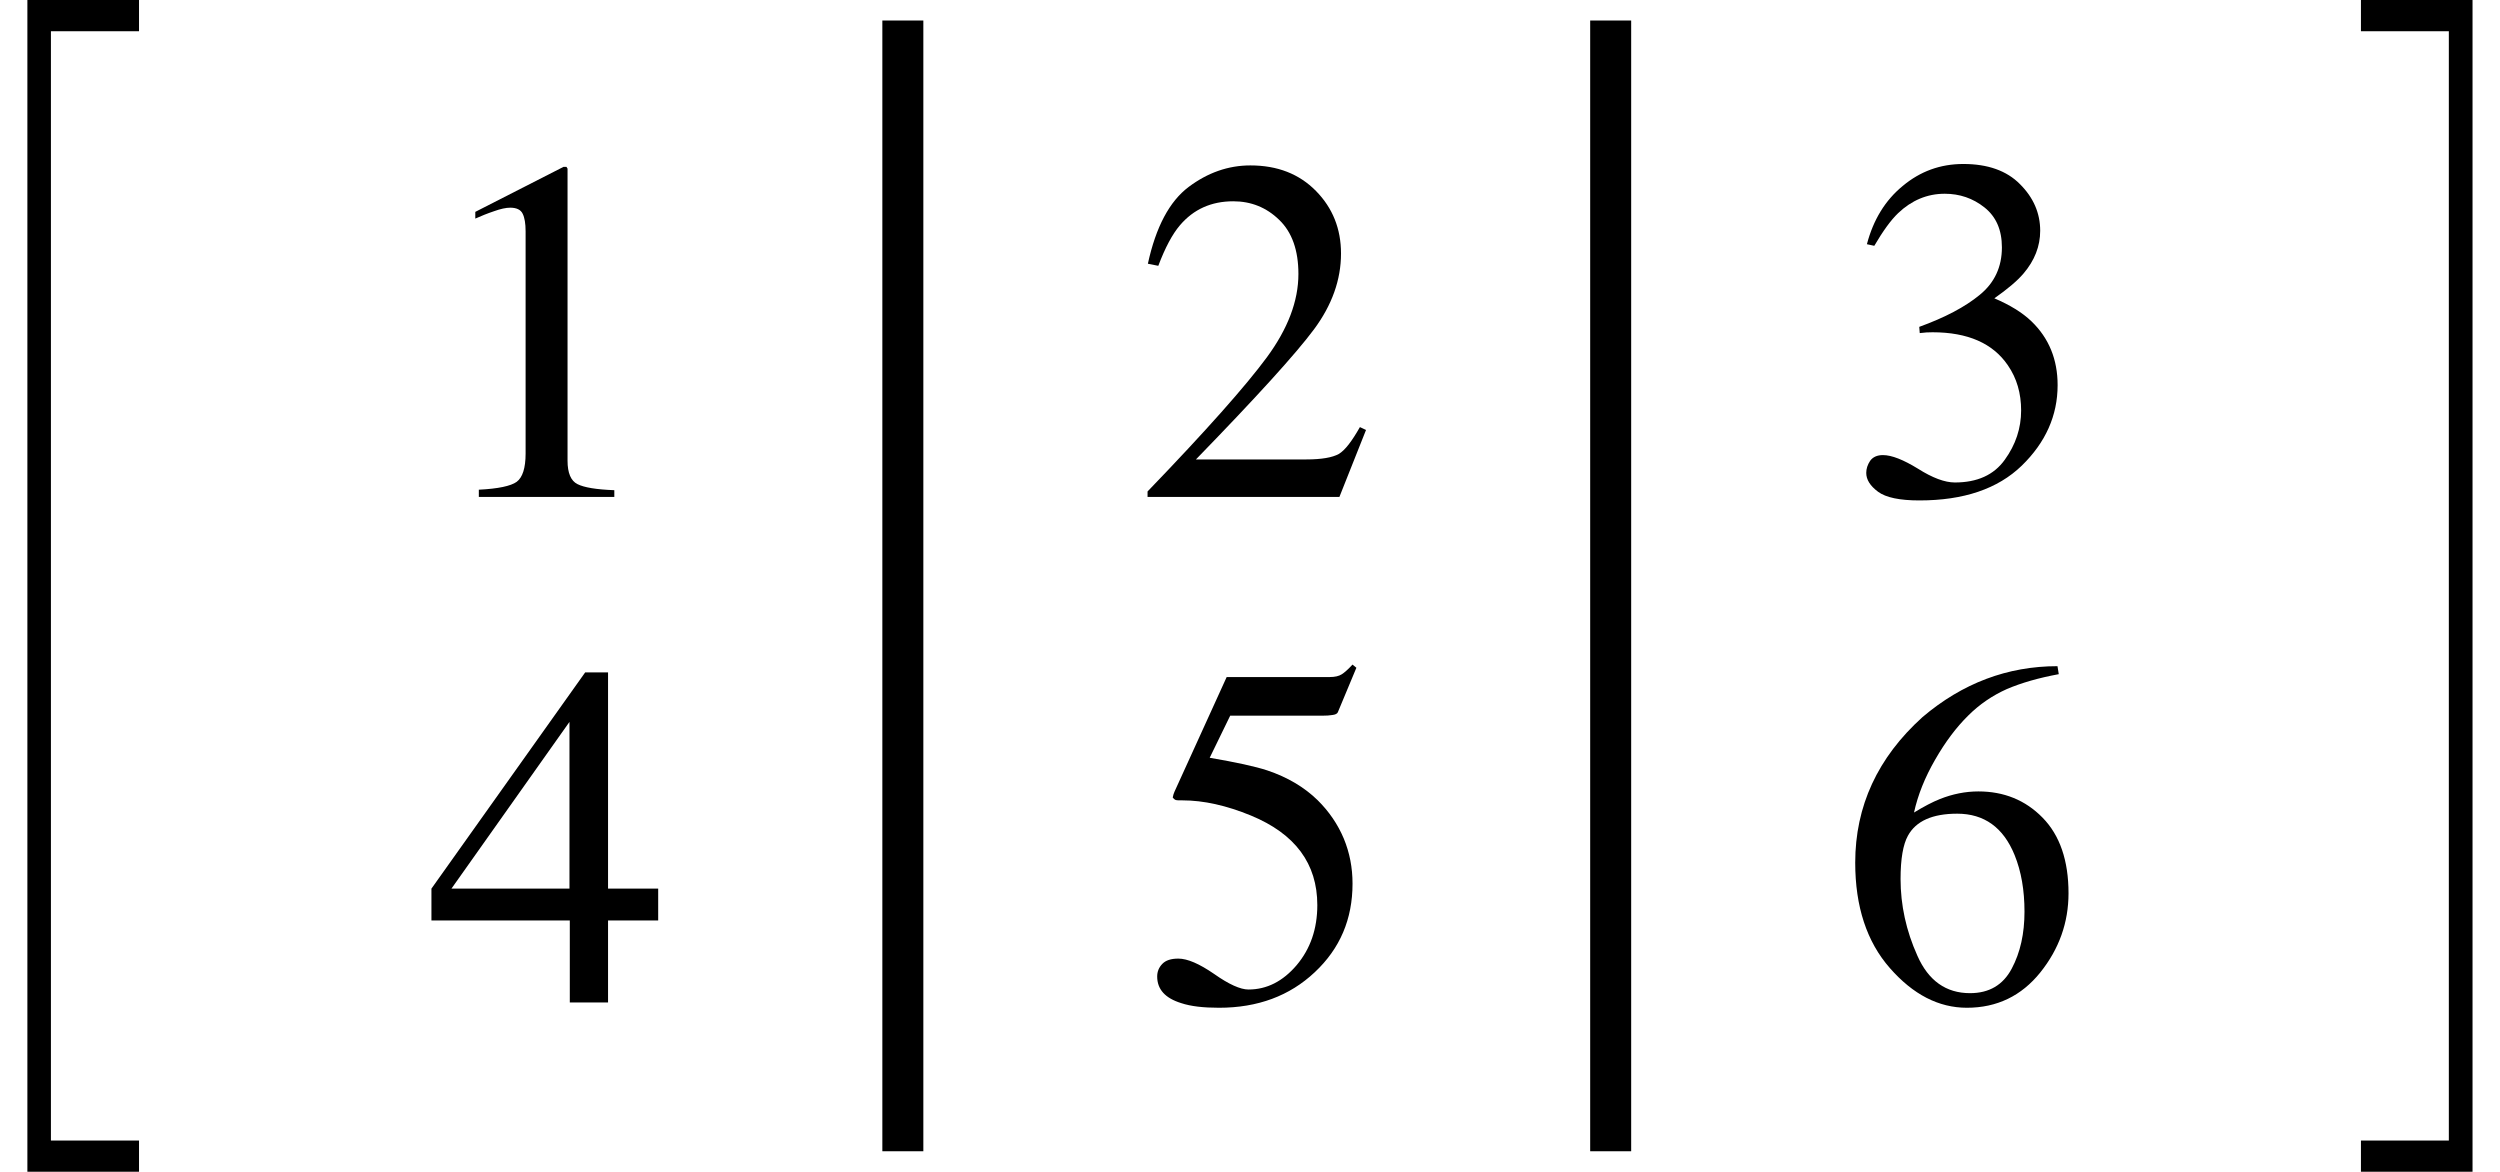
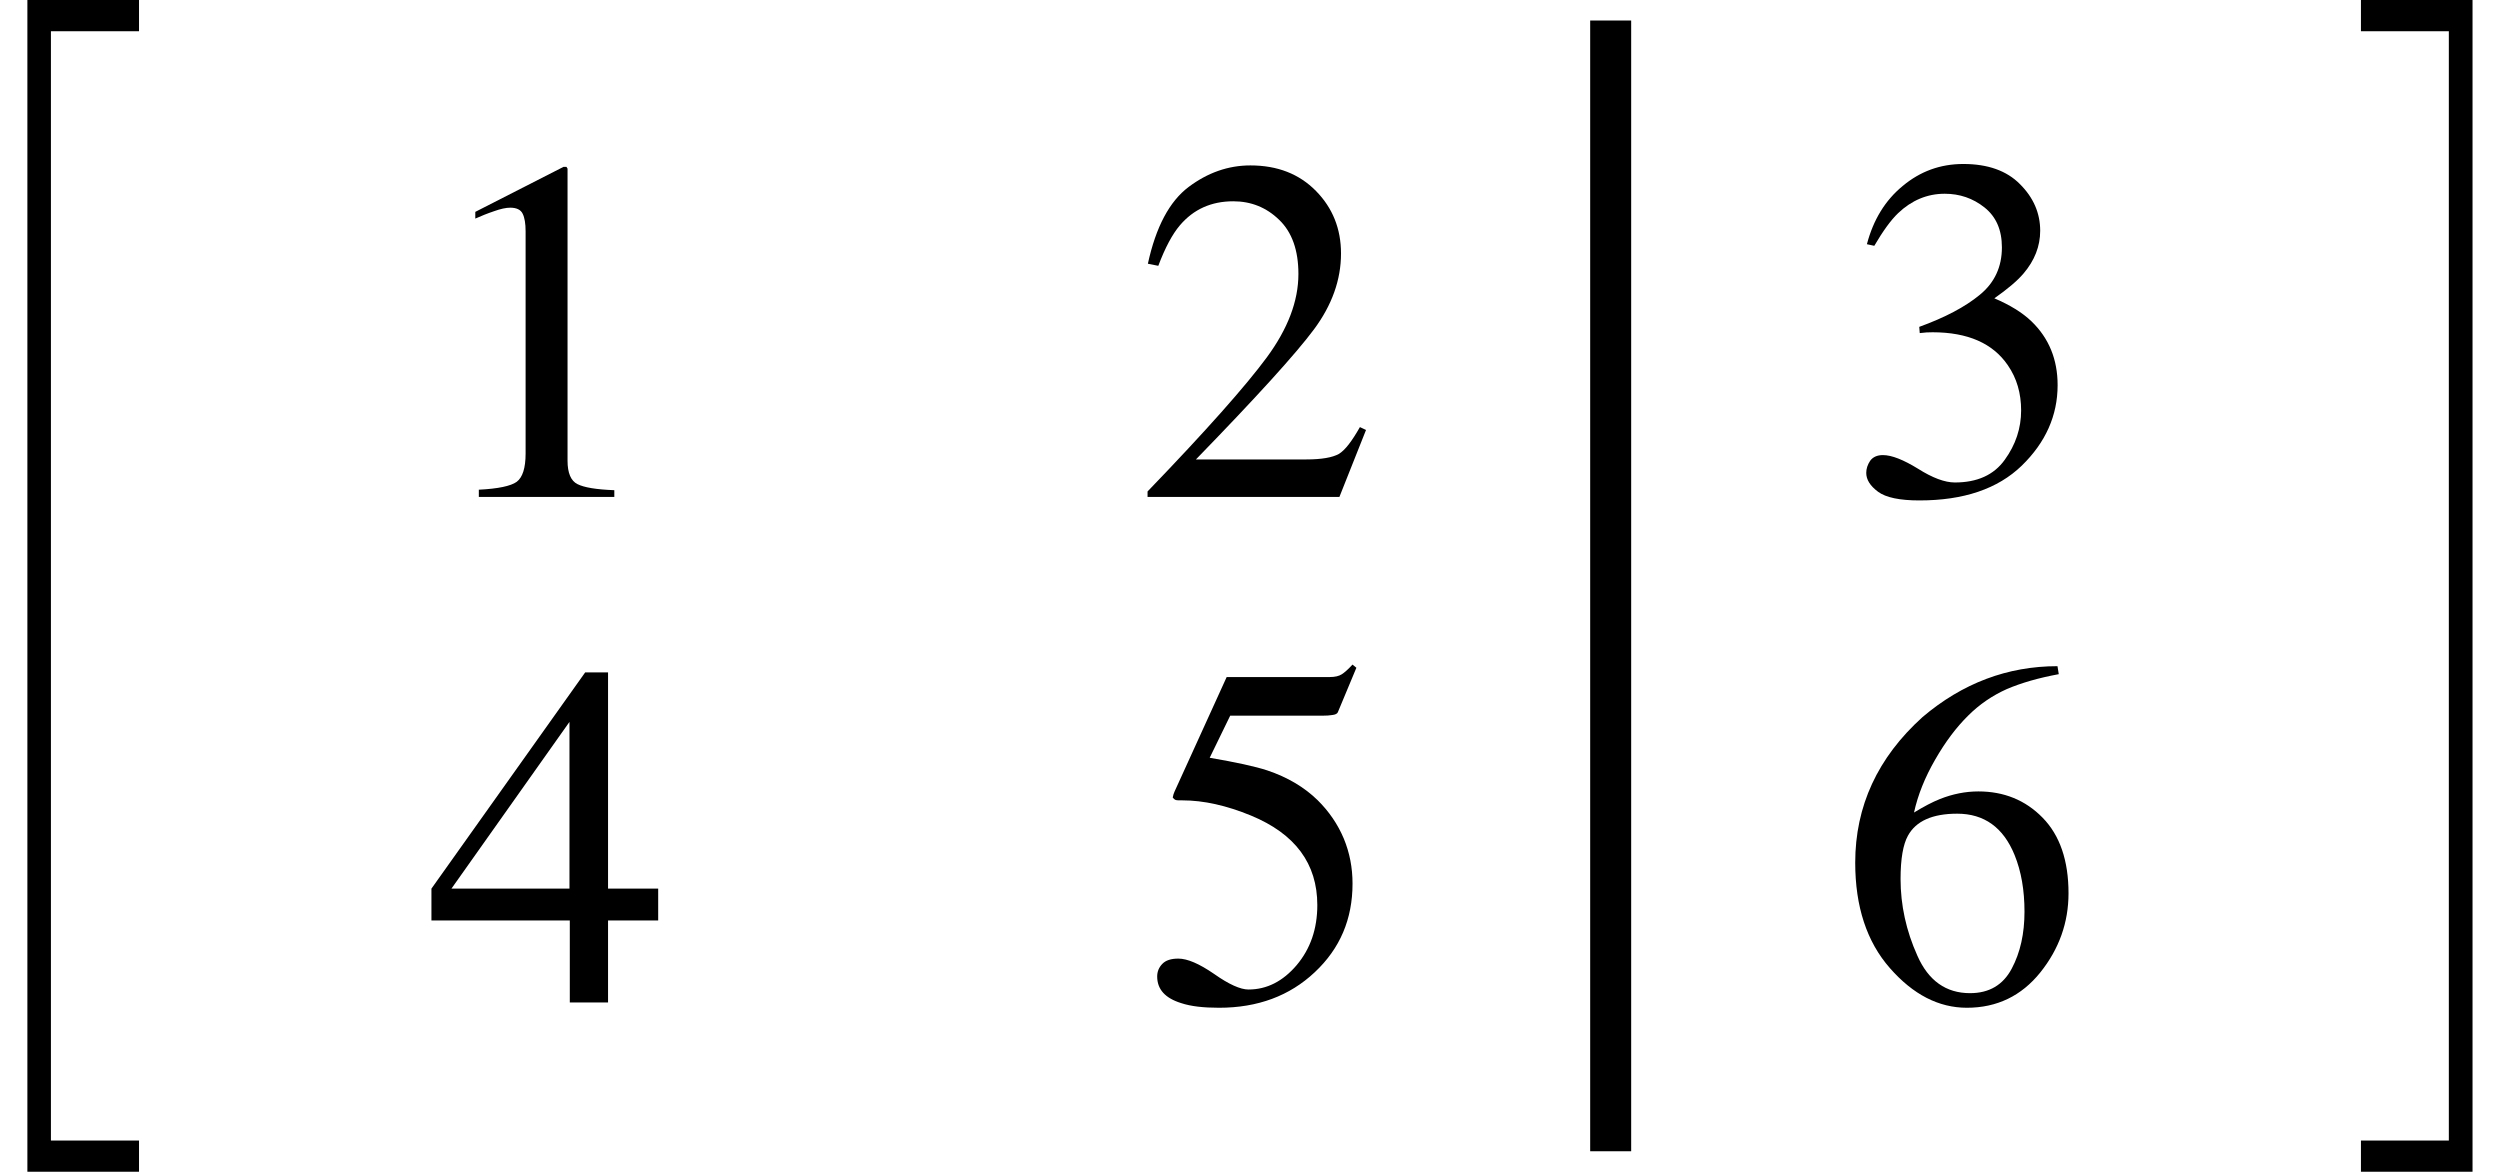
<svg xmlns="http://www.w3.org/2000/svg" xmlns:xlink="http://www.w3.org/1999/xlink" width="60.982pt" height="28.582pt" viewBox="0 0 60.982 28.582" version="1.1">
  <defs>
    <g>
      <symbol overflow="visible" id="glyph0-0">
        <path style="stroke:none;" d="" />
      </symbol>
      <symbol overflow="visible" id="glyph0-1">
        <path style="stroke:none;" d="M 2.715 27.945 L 2.715 -0.637 L 5.438 -0.637 L 5.438 0.125 L 3.289 0.125 L 3.289 27.184 L 5.438 27.184 L 5.438 27.945 Z " />
      </symbol>
      <symbol overflow="visible" id="glyph0-2">
        <path style="stroke:none;" d="M 0.219 27.945 L 0.219 27.184 L 2.363 27.184 L 2.363 0.125 L 0.219 0.125 L 0.219 -0.637 L 2.941 -0.637 L 2.941 27.945 Z " />
      </symbol>
      <symbol overflow="visible" id="glyph1-0">
        <path style="stroke:none;" d="" />
      </symbol>
      <symbol overflow="visible" id="glyph1-1">
        <path style="stroke:none;" d="M 3.578 -8.008 C 3.578 -7.996 3.578 -7.977 3.578 -7.938 L 3.578 -0.883 C 3.578 -0.582 3.66 -0.391 3.82 -0.312 C 3.98 -0.23 4.281 -0.18 4.719 -0.164 L 4.719 0 L 1.414 0 L 1.414 -0.176 C 1.887 -0.199 2.195 -0.266 2.336 -0.367 C 2.48 -0.473 2.555 -0.703 2.555 -1.055 L 2.555 -6.48 C 2.555 -6.668 2.531 -6.812 2.484 -6.906 C 2.438 -7.004 2.336 -7.055 2.18 -7.055 C 2.078 -7.055 1.945 -7.027 1.785 -6.969 C 1.621 -6.914 1.469 -6.852 1.328 -6.789 L 1.328 -6.953 L 3.48 -8.051 L 3.551 -8.051 C 3.566 -8.031 3.574 -8.016 3.578 -8.008 Z " />
      </symbol>
      <symbol overflow="visible" id="glyph1-2">
        <path style="stroke:none;" d="M 0.359 -0.133 C 1.789 -1.617 2.758 -2.711 3.27 -3.406 C 3.781 -4.102 4.039 -4.777 4.039 -5.438 C 4.039 -6.016 3.883 -6.457 3.57 -6.758 C 3.258 -7.062 2.883 -7.211 2.449 -7.211 C 1.914 -7.211 1.48 -7.016 1.148 -6.625 C 0.965 -6.41 0.789 -6.082 0.621 -5.637 L 0.367 -5.688 C 0.562 -6.586 0.895 -7.211 1.363 -7.562 C 1.828 -7.91 2.328 -8.086 2.867 -8.086 C 3.527 -8.086 4.059 -7.879 4.469 -7.461 C 4.875 -7.047 5.078 -6.539 5.078 -5.938 C 5.078 -5.297 4.859 -4.68 4.418 -4.086 C 3.977 -3.492 3.016 -2.434 1.539 -0.914 L 4.23 -0.914 C 4.605 -0.914 4.867 -0.961 5.023 -1.047 C 5.176 -1.137 5.344 -1.359 5.539 -1.703 L 5.688 -1.633 L 5.039 0 L 0.359 0 Z " />
      </symbol>
      <symbol overflow="visible" id="glyph1-3">
        <path style="stroke:none;" d="M 1.785 -0.688 C 2.137 -0.465 2.438 -0.352 2.684 -0.352 C 3.23 -0.352 3.637 -0.535 3.902 -0.906 C 4.168 -1.273 4.301 -1.676 4.301 -2.109 C 4.301 -2.527 4.195 -2.895 3.977 -3.211 C 3.613 -3.746 3 -4.016 2.141 -4.016 C 2.09 -4.016 2.039 -4.012 1.992 -4.012 C 1.945 -4.008 1.891 -4.004 1.828 -3.996 L 1.816 -4.148 C 2.441 -4.375 2.934 -4.633 3.293 -4.93 C 3.652 -5.223 3.832 -5.609 3.832 -6.086 C 3.832 -6.512 3.691 -6.836 3.406 -7.062 C 3.125 -7.285 2.801 -7.395 2.438 -7.395 C 2.008 -7.395 1.629 -7.234 1.301 -6.922 C 1.121 -6.75 0.93 -6.484 0.719 -6.125 L 0.539 -6.164 C 0.695 -6.758 0.984 -7.234 1.414 -7.586 C 1.84 -7.941 2.328 -8.121 2.891 -8.121 C 3.488 -8.121 3.949 -7.957 4.273 -7.629 C 4.602 -7.301 4.766 -6.922 4.766 -6.492 C 4.766 -6.113 4.629 -5.766 4.359 -5.449 C 4.207 -5.27 3.969 -5.07 3.648 -4.844 C 4.023 -4.684 4.328 -4.5 4.555 -4.281 C 4.98 -3.871 5.191 -3.352 5.191 -2.727 C 5.191 -1.984 4.898 -1.328 4.316 -0.762 C 3.73 -0.195 2.898 0.086 1.82 0.086 C 1.34 0.086 1.004 0.016 0.812 -0.125 C 0.617 -0.27 0.523 -0.422 0.523 -0.586 C 0.523 -0.688 0.555 -0.785 0.617 -0.879 C 0.684 -0.973 0.789 -1.02 0.93 -1.02 C 1.145 -1.02 1.43 -0.906 1.785 -0.688 Z " />
      </symbol>
      <symbol overflow="visible" id="glyph1-4">
        <path style="stroke:none;" d="M 3.5 -6.844 L 0.621 -2.777 L 3.5 -2.777 Z M 3.883 -8.051 L 4.441 -8.051 L 4.441 -2.777 L 5.664 -2.777 L 5.664 -2 L 4.441 -2 L 4.441 0 L 3.508 0 L 3.508 -2 L 0.133 -2 L 0.133 -2.777 Z " />
      </symbol>
      <symbol overflow="visible" id="glyph1-5">
        <path style="stroke:none;" d="M 1.773 -0.695 C 2.133 -0.441 2.414 -0.316 2.609 -0.316 C 3.059 -0.316 3.449 -0.516 3.785 -0.91 C 4.121 -1.309 4.289 -1.797 4.289 -2.375 C 4.289 -3.387 3.75 -4.113 2.672 -4.559 C 2.074 -4.805 1.516 -4.93 1 -4.93 C 0.914 -4.93 0.863 -4.93 0.84 -4.938 C 0.82 -4.941 0.793 -4.961 0.762 -5 C 0.77 -5.031 0.777 -5.055 0.781 -5.078 C 0.789 -5.098 0.797 -5.117 0.805 -5.141 L 2.078 -7.938 L 4.594 -7.938 C 4.719 -7.938 4.816 -7.961 4.883 -8.004 C 4.953 -8.047 5.039 -8.125 5.148 -8.242 L 5.242 -8.164 L 4.789 -7.078 C 4.773 -7.043 4.727 -7.02 4.656 -7.012 C 4.586 -7 4.512 -6.996 4.43 -6.996 L 2.164 -6.996 L 1.664 -5.969 C 2.305 -5.859 2.773 -5.758 3.07 -5.66 C 3.559 -5.496 3.969 -5.254 4.297 -4.934 C 4.578 -4.656 4.789 -4.344 4.934 -4 C 5.078 -3.652 5.148 -3.289 5.148 -2.898 C 5.148 -2.035 4.844 -1.316 4.227 -0.738 C 3.613 -0.16 2.836 0.129 1.891 0.129 C 1.508 0.129 1.203 0.094 0.969 0.016 C 0.578 -0.105 0.383 -0.32 0.383 -0.633 C 0.383 -0.75 0.422 -0.852 0.508 -0.941 C 0.59 -1.027 0.719 -1.07 0.898 -1.07 C 1.121 -1.07 1.41 -0.945 1.773 -0.695 Z " />
      </symbol>
      <symbol overflow="visible" id="glyph1-6">
        <path style="stroke:none;" d="M 4.926 -0.734 C 4.465 -0.16 3.867 0.129 3.133 0.129 C 2.445 0.129 1.82 -0.195 1.258 -0.836 C 0.691 -1.48 0.41 -2.34 0.41 -3.41 C 0.41 -4.789 0.957 -5.973 2.051 -6.961 C 3.027 -7.789 4.125 -8.203 5.344 -8.203 L 5.375 -8.008 C 4.887 -7.918 4.465 -7.797 4.109 -7.645 C 3.758 -7.488 3.441 -7.273 3.164 -6.996 C 2.879 -6.715 2.609 -6.359 2.359 -5.922 C 2.109 -5.488 1.938 -5.062 1.844 -4.633 C 2.086 -4.781 2.297 -4.891 2.473 -4.961 C 2.785 -5.086 3.102 -5.148 3.414 -5.148 C 4.035 -5.148 4.559 -4.938 4.98 -4.508 C 5.402 -4.078 5.613 -3.461 5.613 -2.664 C 5.613 -1.949 5.383 -1.305 4.926 -0.734 Z M 4.297 -3.598 C 4.023 -4.27 3.555 -4.605 2.898 -4.605 C 2.293 -4.605 1.891 -4.426 1.695 -4.066 C 1.578 -3.855 1.516 -3.504 1.516 -3.012 C 1.516 -2.375 1.652 -1.75 1.926 -1.141 C 2.195 -0.531 2.625 -0.227 3.211 -0.227 C 3.676 -0.227 4.016 -0.426 4.227 -0.824 C 4.438 -1.219 4.539 -1.684 4.539 -2.215 C 4.539 -2.734 4.461 -3.195 4.297 -3.598 Z " />
      </symbol>
    </g>
  </defs>
  <g id="surface49">
    <g style="fill:rgb(0%,0%,0%);fill-opacity:1;">
      <use xlink:href="#glyph0-1" x="-2.047" y="0.637" />
    </g>
-     <path style="fill:none;stroke-width:1;stroke-linecap:butt;stroke-linejoin:miter;stroke:rgb(0%,0%,0%);stroke-opacity:1;stroke-miterlimit:10;" d="M 22.023 -16.82 L 22.023 10.762 " transform="matrix(1,0,0,1,0,17.32031)" />
    <path style="fill:none;stroke-width:1;stroke-linecap:butt;stroke-linejoin:miter;stroke:rgb(0%,0%,0%);stroke-opacity:1;stroke-miterlimit:10;" d="M 39.289 -16.82 L 39.289 10.762 " transform="matrix(1,0,0,1,0,17.32031)" />
    <g style="fill:rgb(0%,0%,0%);fill-opacity:1;">
      <use xlink:href="#glyph1-1" x="10.266" y="12.121" />
    </g>
    <g style="fill:rgb(0%,0%,0%);fill-opacity:1;">
      <use xlink:href="#glyph1-2" x="27.633" y="12.121" />
    </g>
    <g style="fill:rgb(0%,0%,0%);fill-opacity:1;">
      <use xlink:href="#glyph1-3" x="45" y="12.121" />
    </g>
    <g style="fill:rgb(0%,0%,0%);fill-opacity:1;">
      <use xlink:href="#glyph1-4" x="10.391" y="24.453" />
    </g>
    <g style="fill:rgb(0%,0%,0%);fill-opacity:1;">
      <use xlink:href="#glyph1-5" x="27.844" y="24.453" />
    </g>
    <g style="fill:rgb(0%,0%,0%);fill-opacity:1;">
      <use xlink:href="#glyph1-6" x="44.844" y="24.453" />
    </g>
    <g style="fill:rgb(0%,0%,0%);fill-opacity:1;">
      <use xlink:href="#glyph0-2" x="57.371" y="0.637" />
    </g>
  </g>
</svg>
